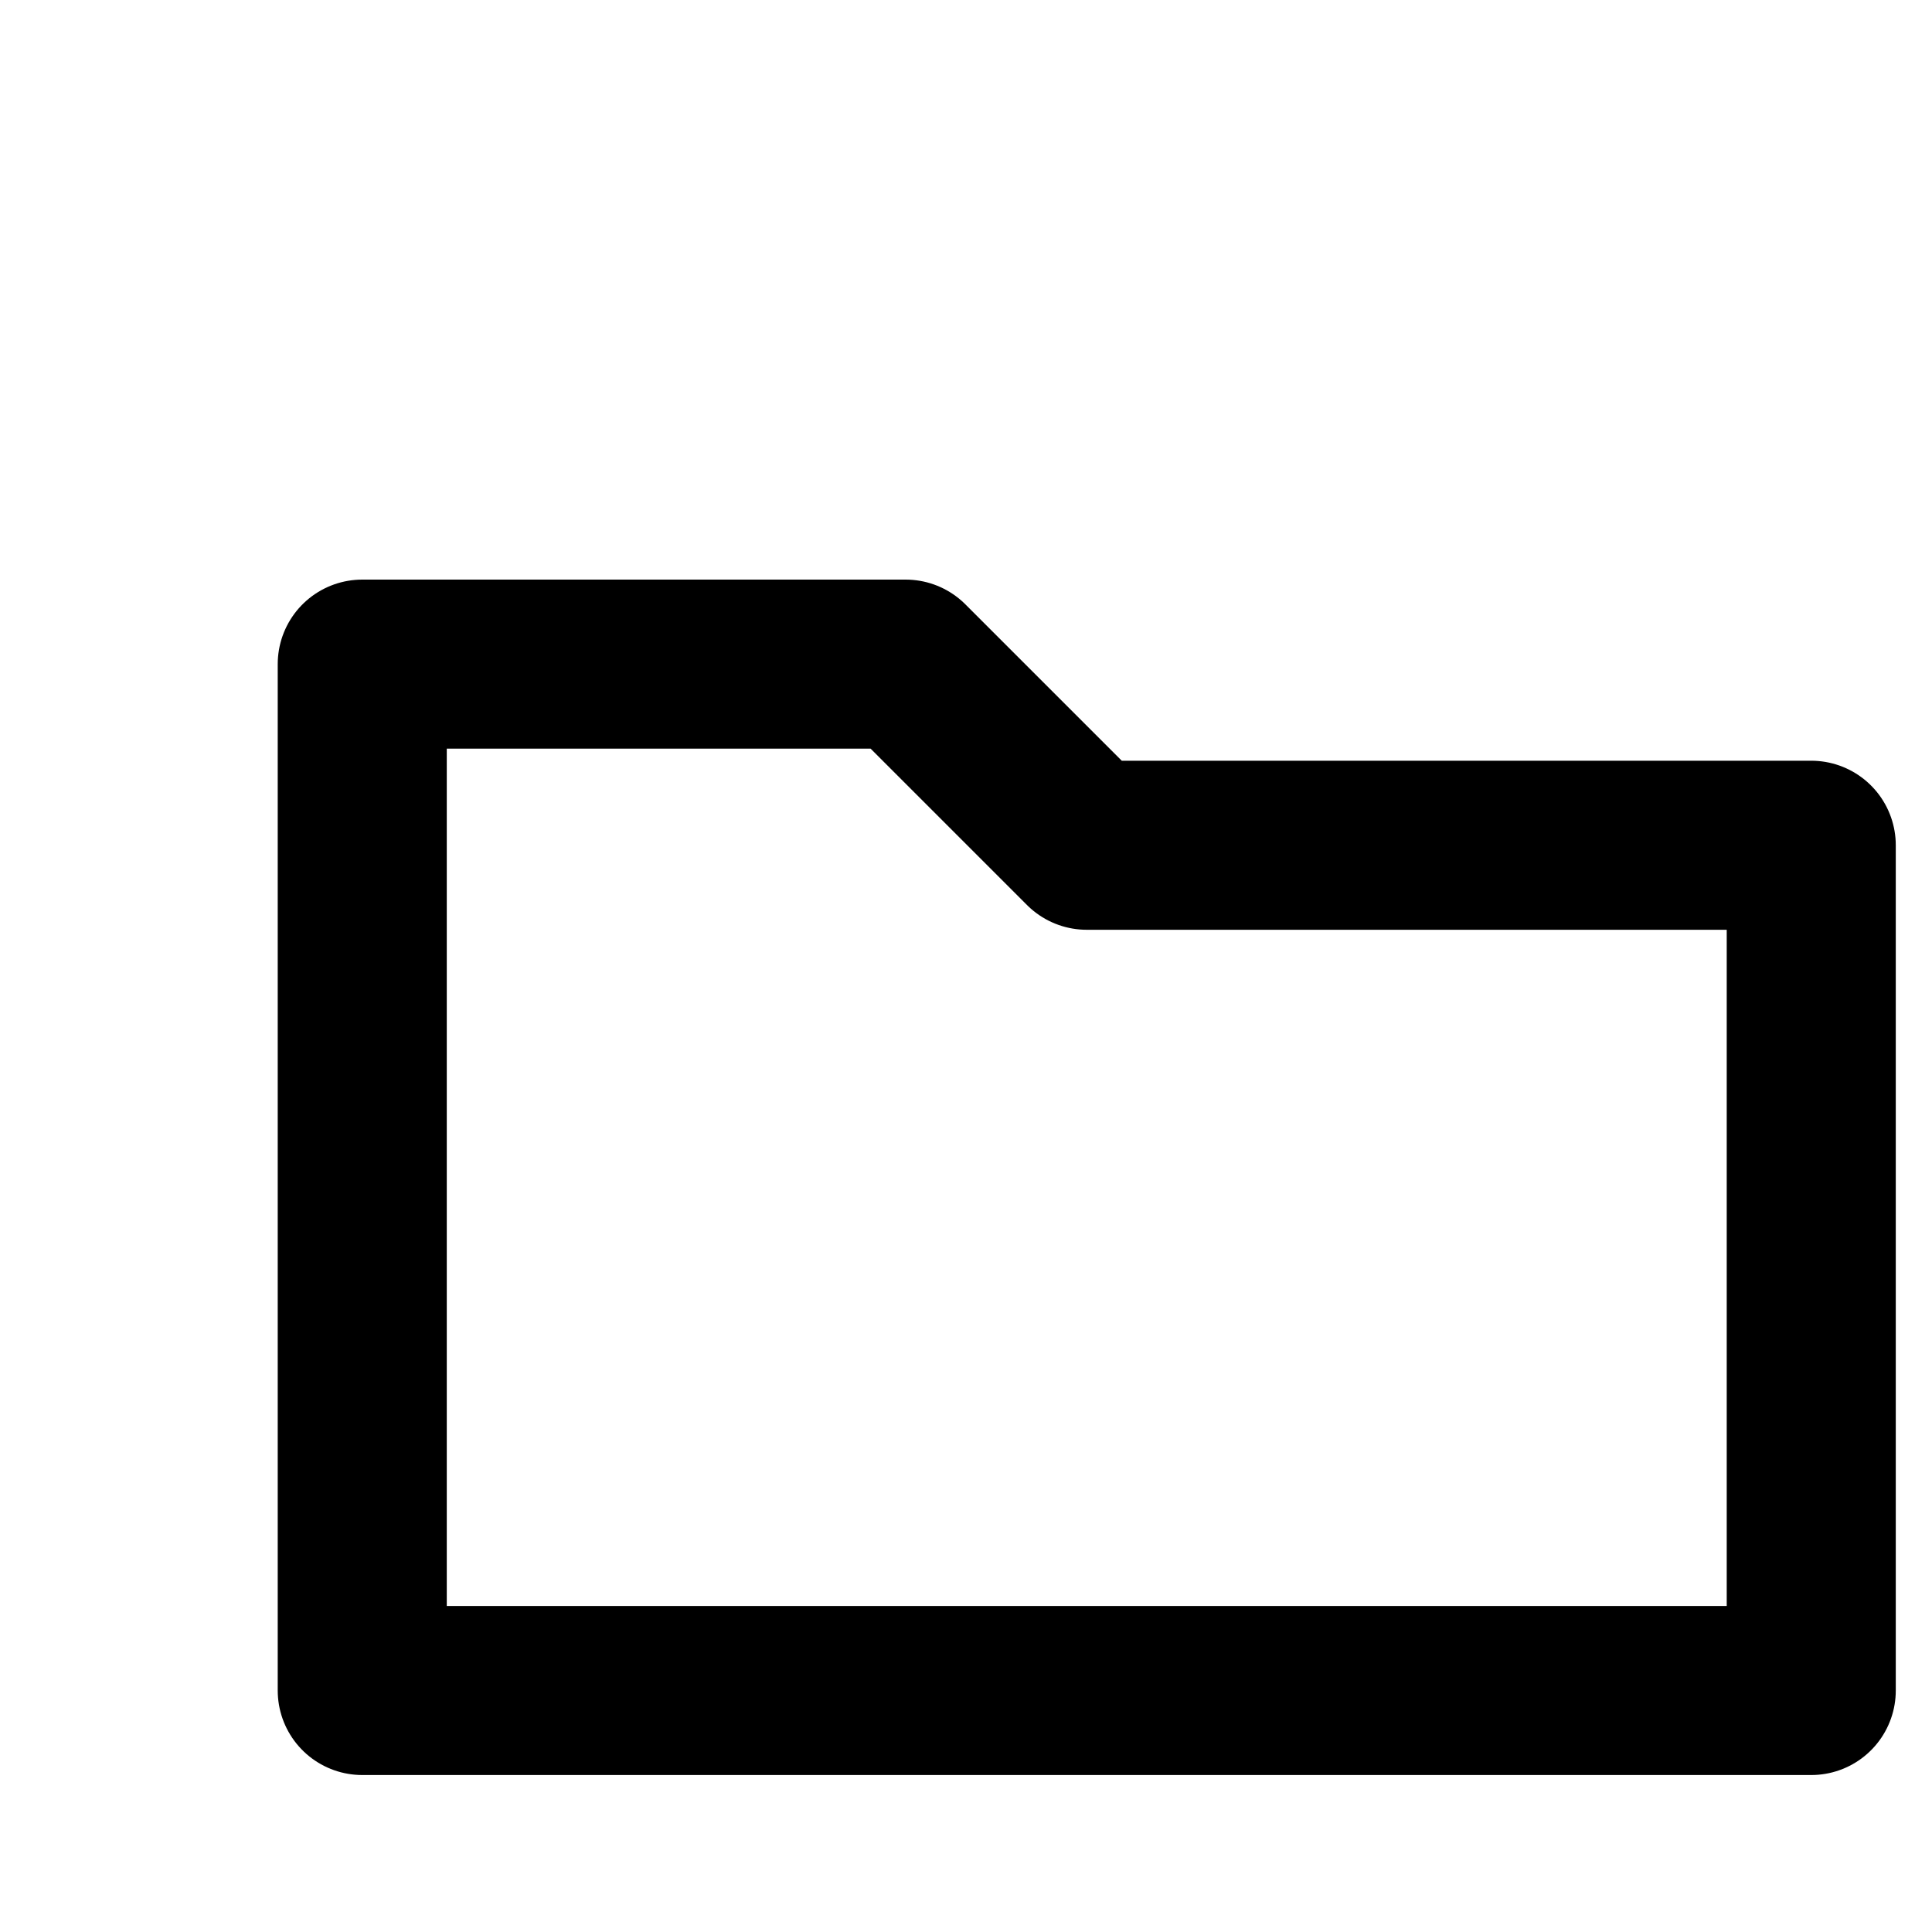
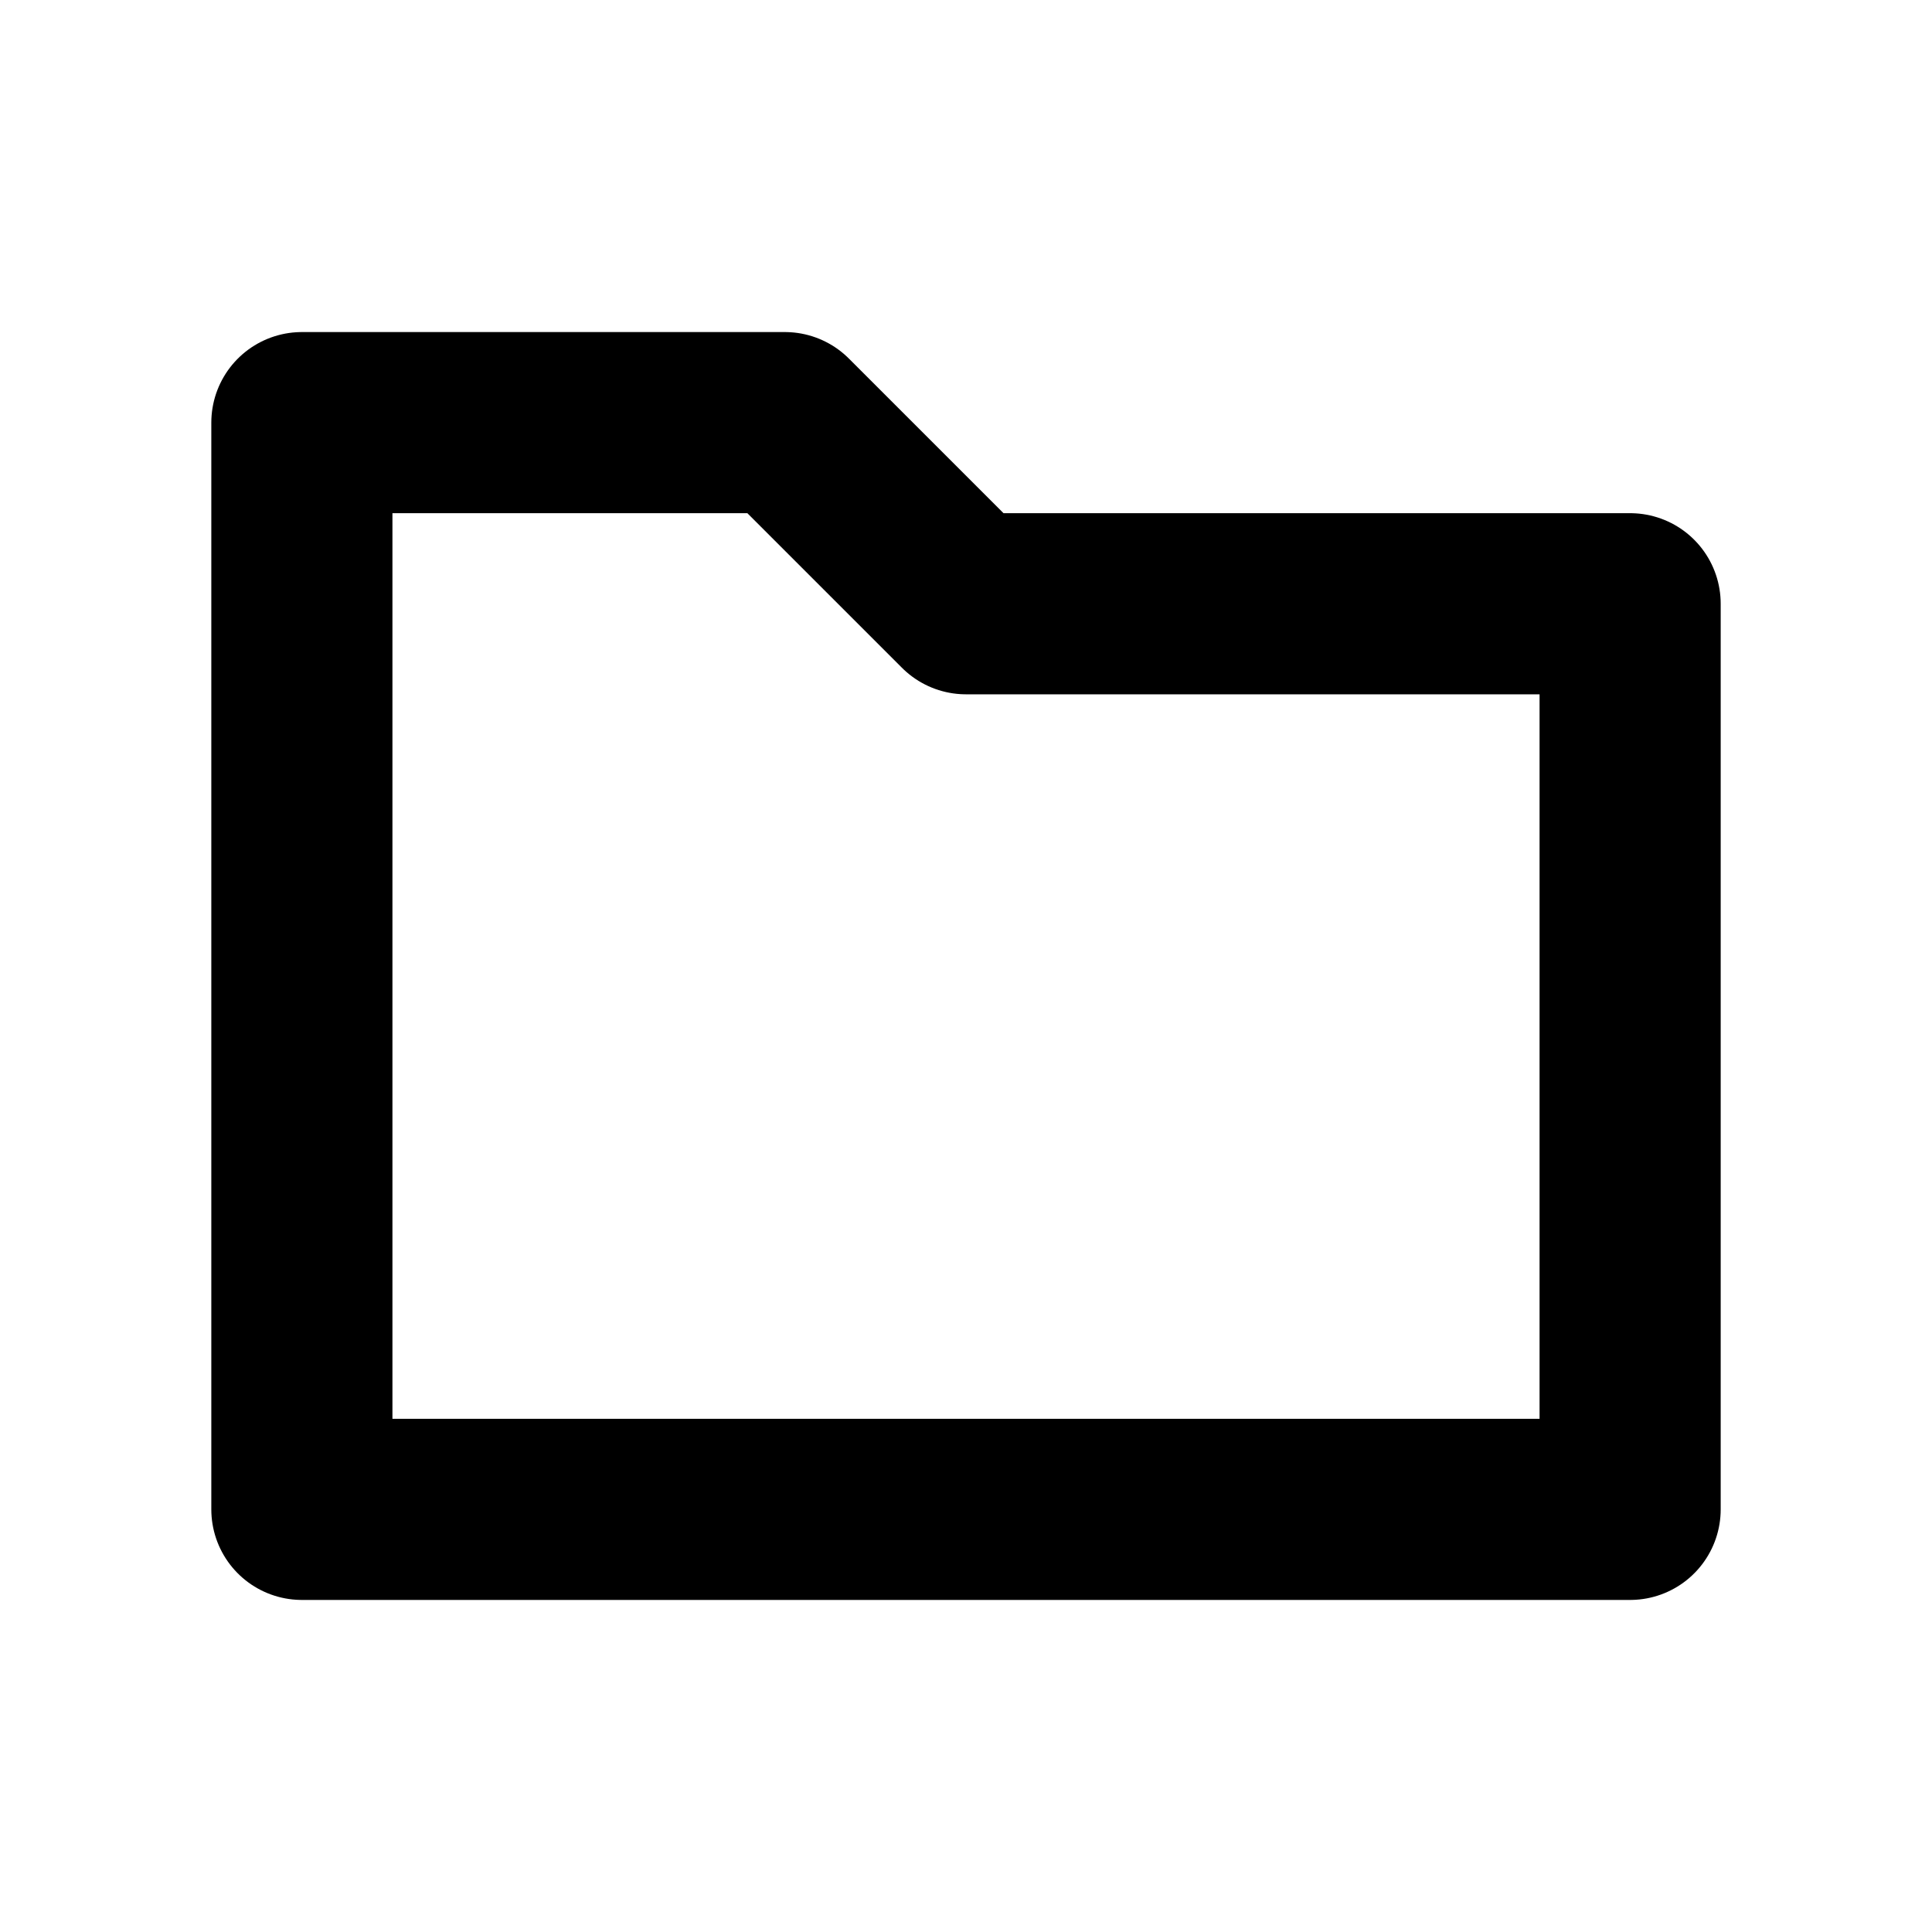
<svg xmlns="http://www.w3.org/2000/svg" width="16" height="16" viewBox="0 0 16 16">
-   <path d="M3 5.5h4.5l1.5 1.5h6V14H3V5.5z" stroke="currentColor" stroke-width="1.4" fill="none" stroke-linejoin="round" />
+   <g fill="none" stroke="currentColor" stroke-width="1.5" stroke-linecap="round" stroke-linejoin="round">
+     <path d="M2.5 12.5V3.5h4L8 5h5.5v7.5H2.5z" />
+   </g>
</svg>
